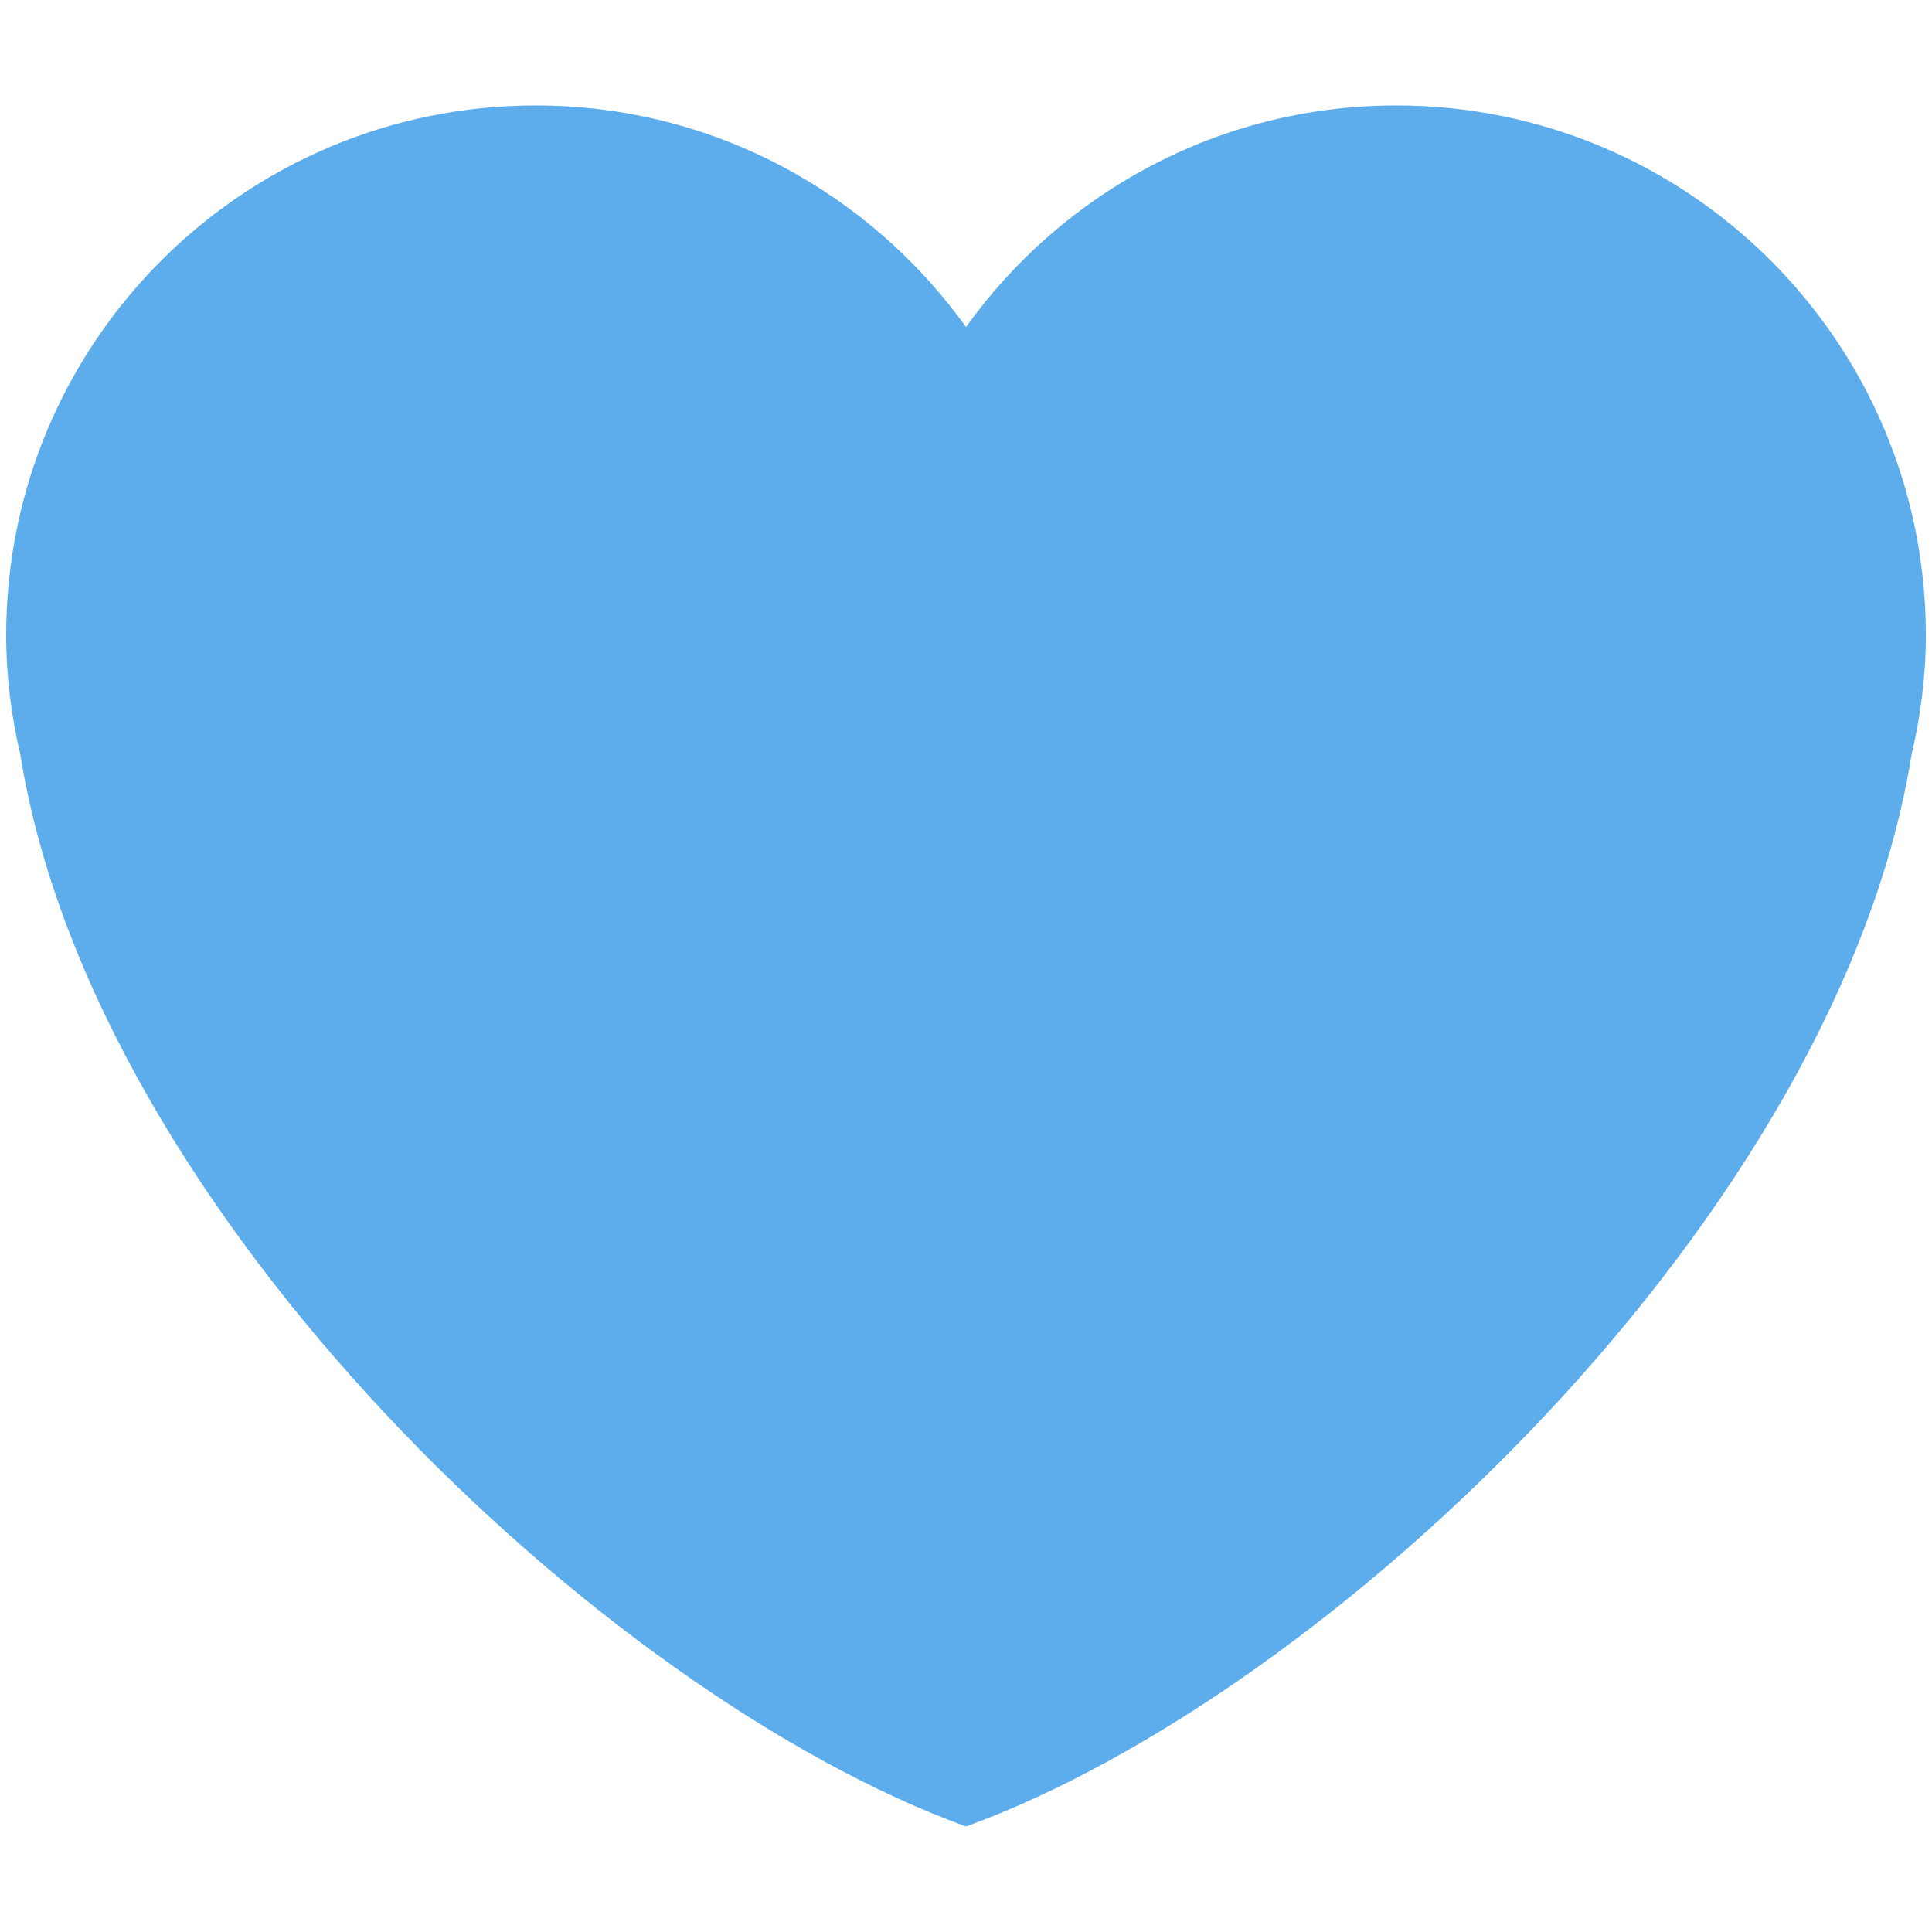
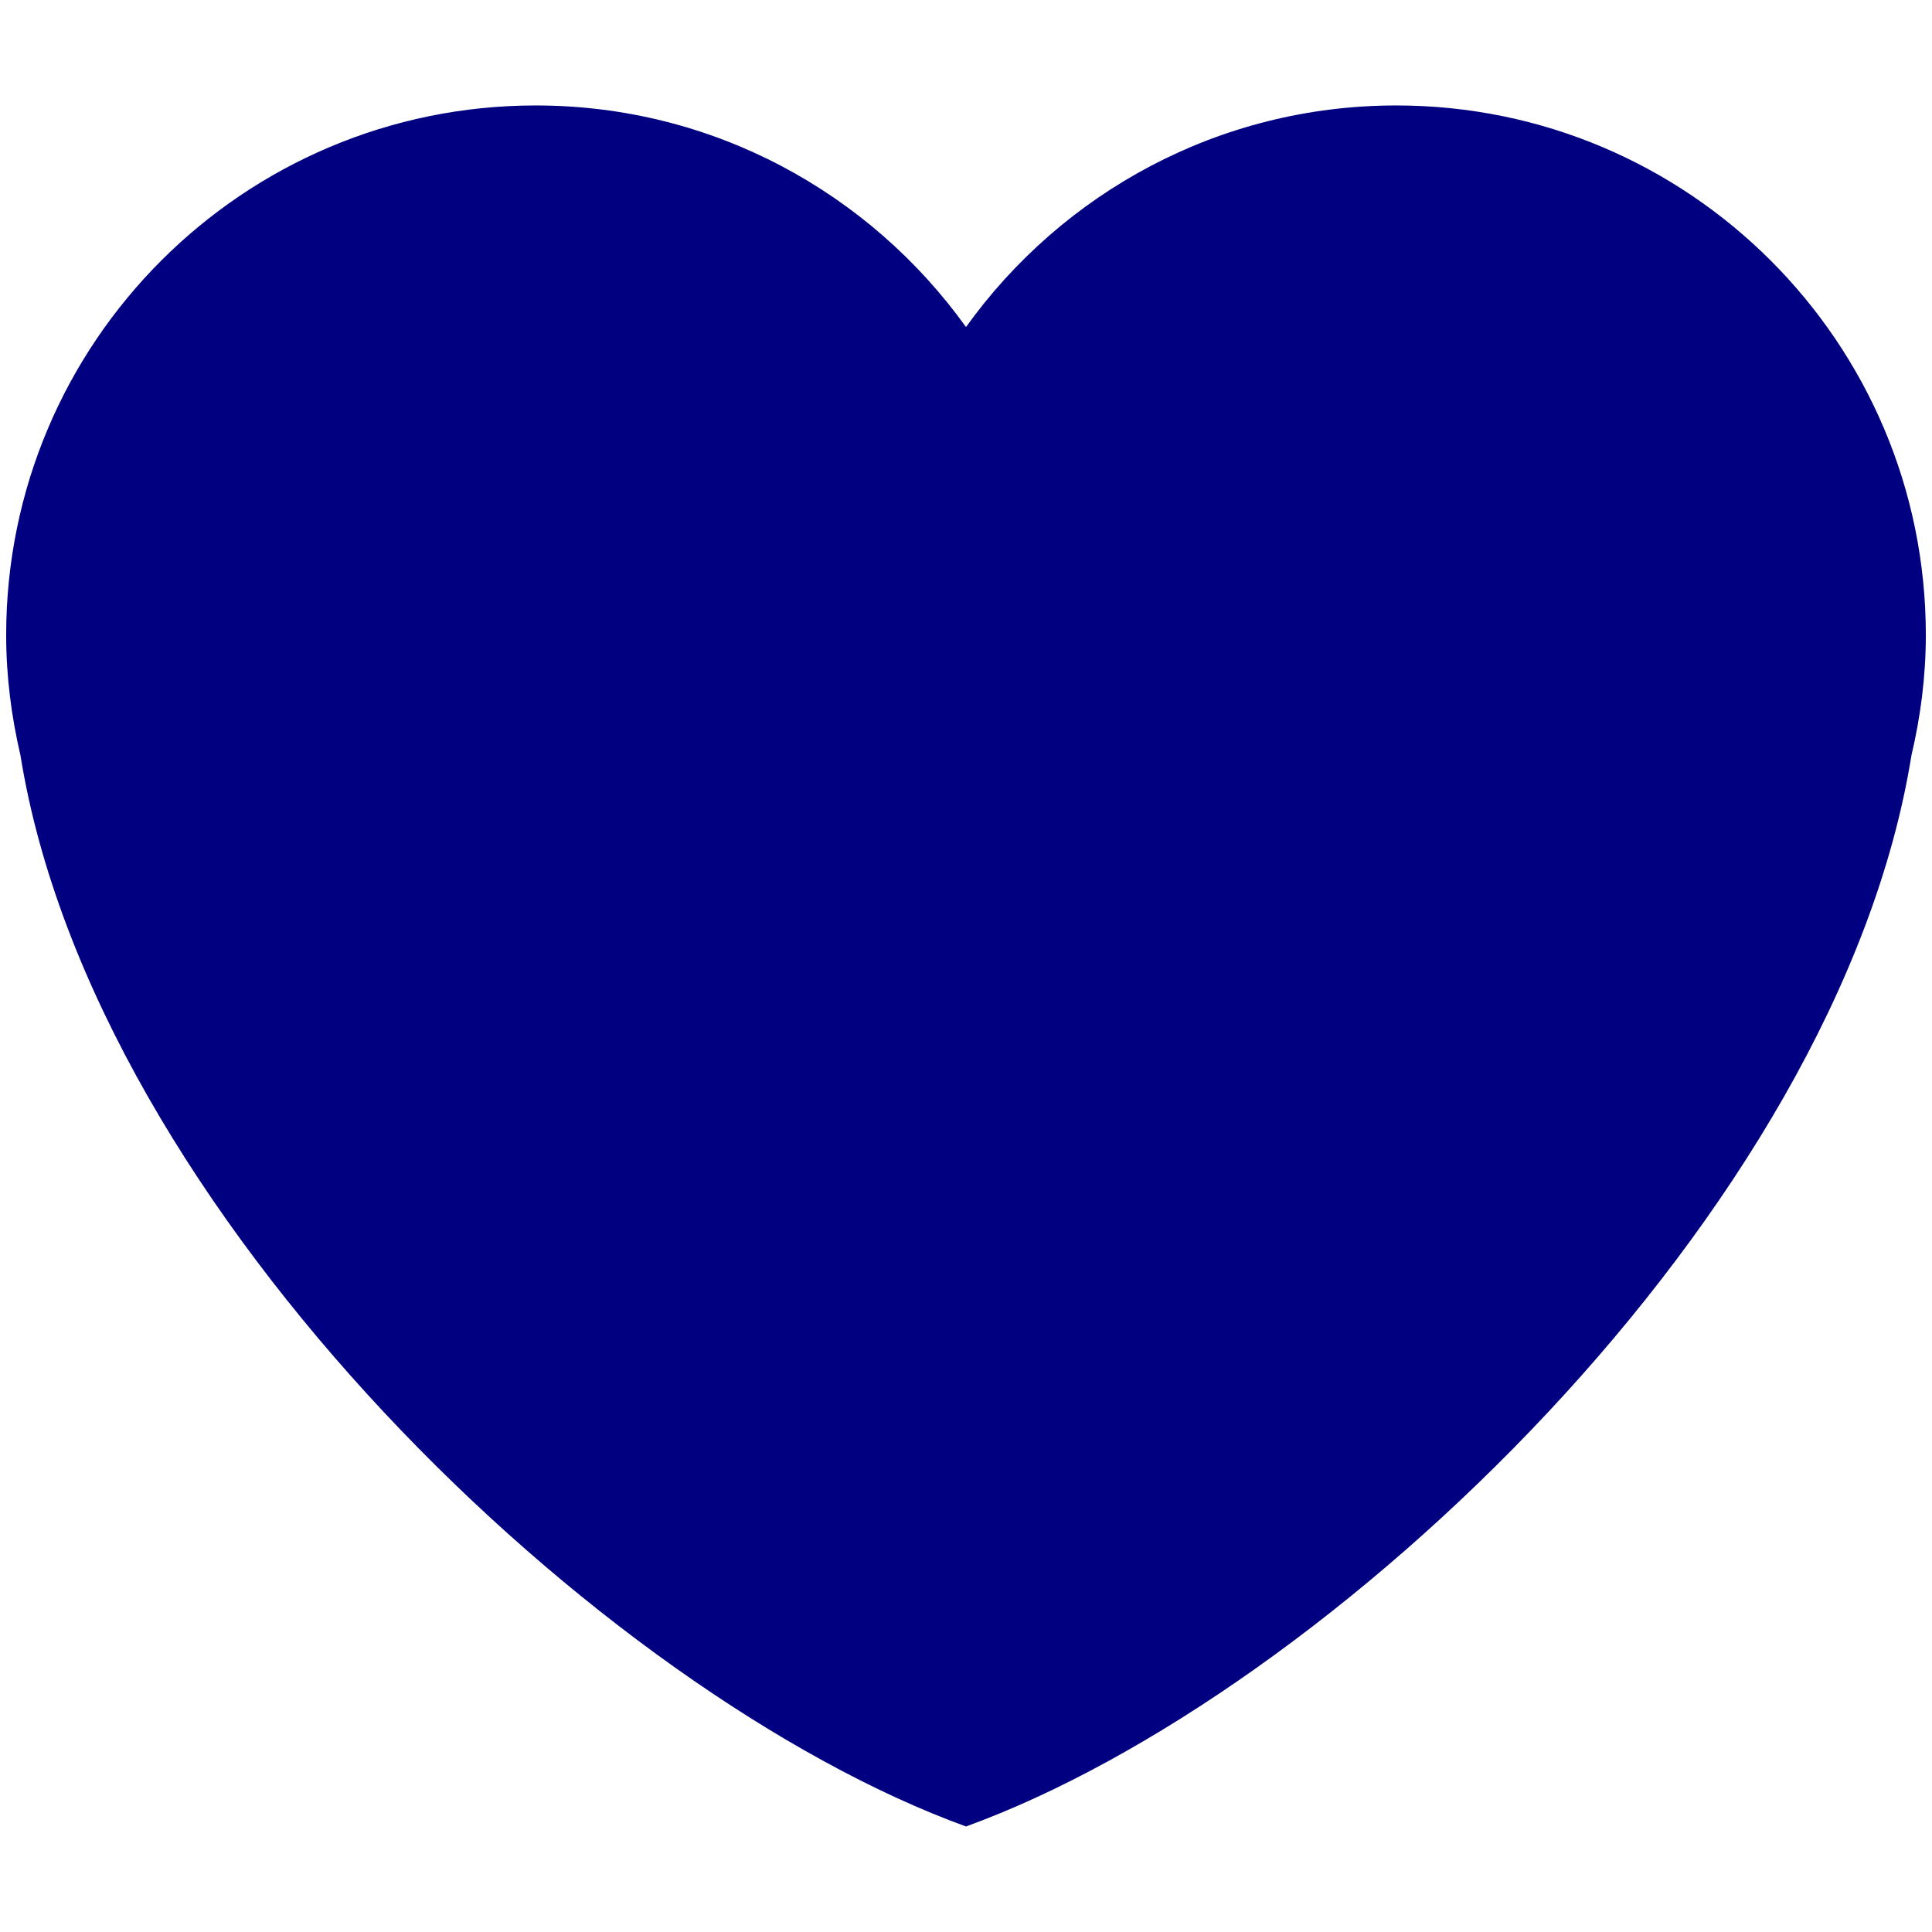
<svg xmlns="http://www.w3.org/2000/svg" viewBox="0 0 36 36">
-   <path fill="#5DADEC" d="M35.885 11.833c0-5.45-4.418-9.868-9.867-9.868-3.308 0-6.227 1.633-8.018 4.129-1.791-2.496-4.71-4.129-8.017-4.129-5.45 0-9.868 4.417-9.868 9.868 0 .772.098 1.52.266 2.241C1.751 22.587 11.216 31.568 18 34.034c6.783-2.466 16.249-11.447 17.617-19.959.17-.721.268-1.469.268-2.242z" />
+   <path fill="#000080" d="M35.885 11.833c0-5.45-4.418-9.868-9.867-9.868-3.308 0-6.227 1.633-8.018 4.129-1.791-2.496-4.71-4.129-8.017-4.129-5.45 0-9.868 4.417-9.868 9.868 0 .772.098 1.52.266 2.241C1.751 22.587 11.216 31.568 18 34.034c6.783-2.466 16.249-11.447 17.617-19.959.17-.721.268-1.469.268-2.242z" />
</svg>
